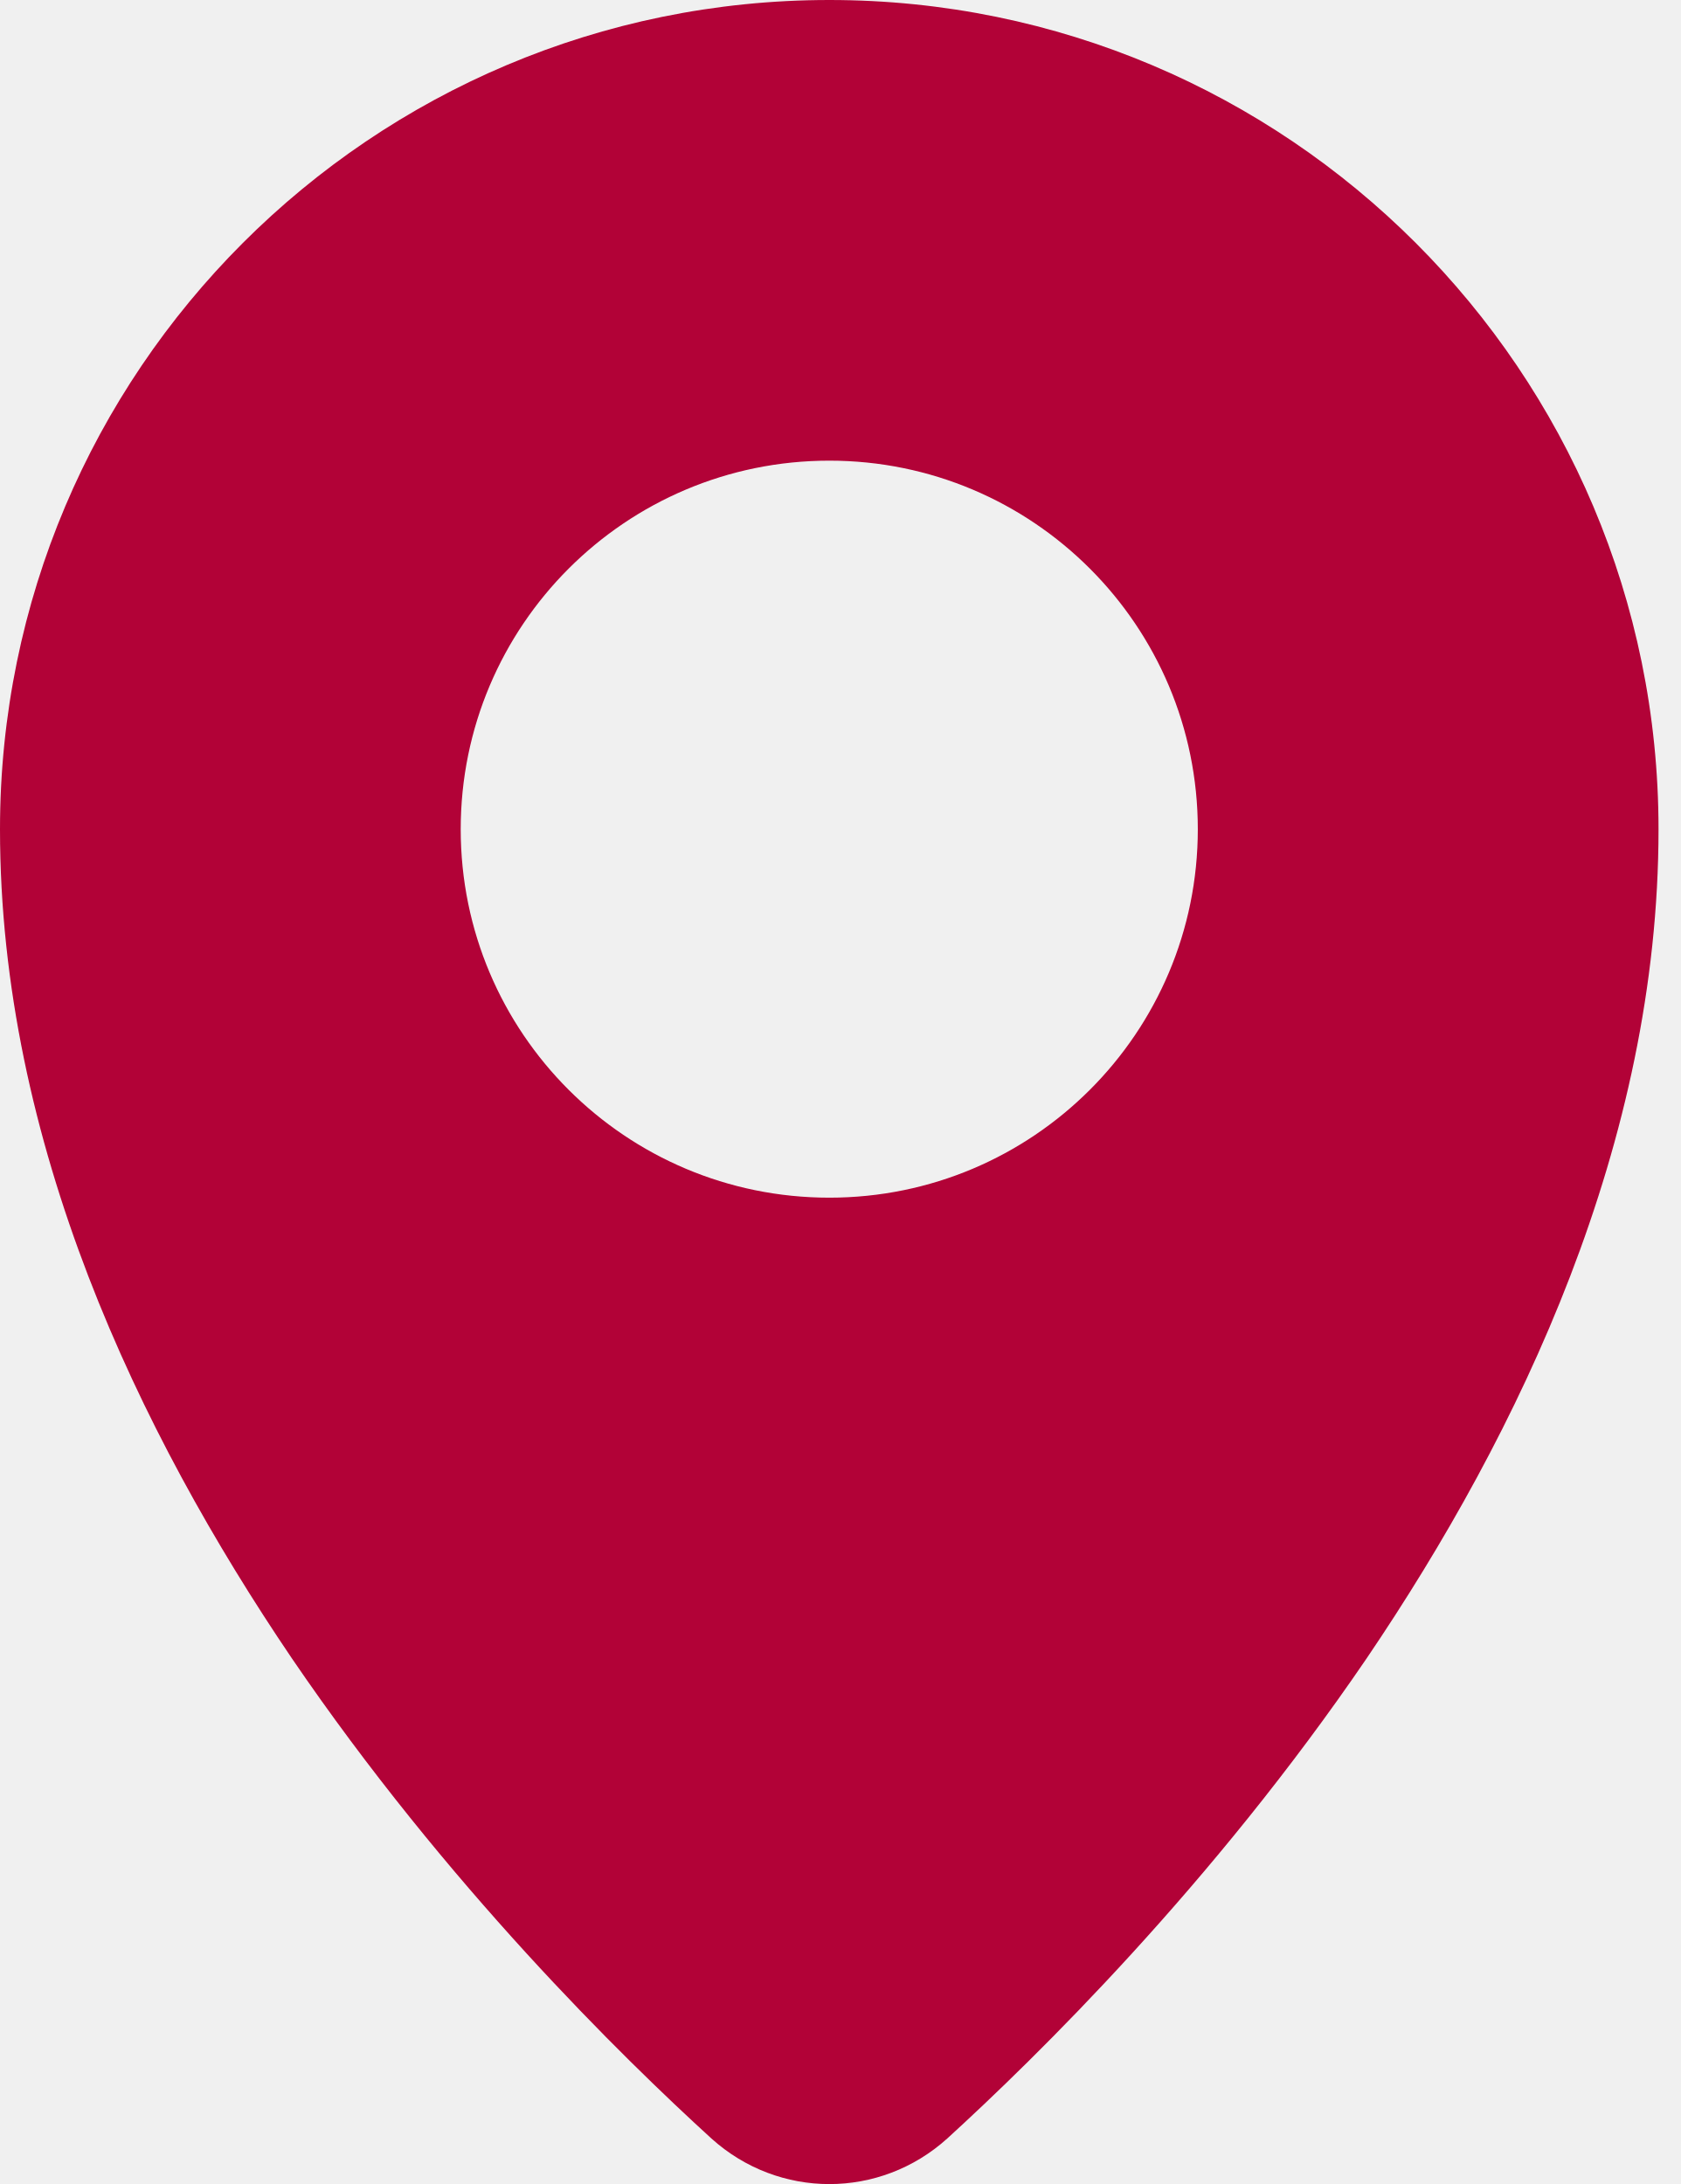
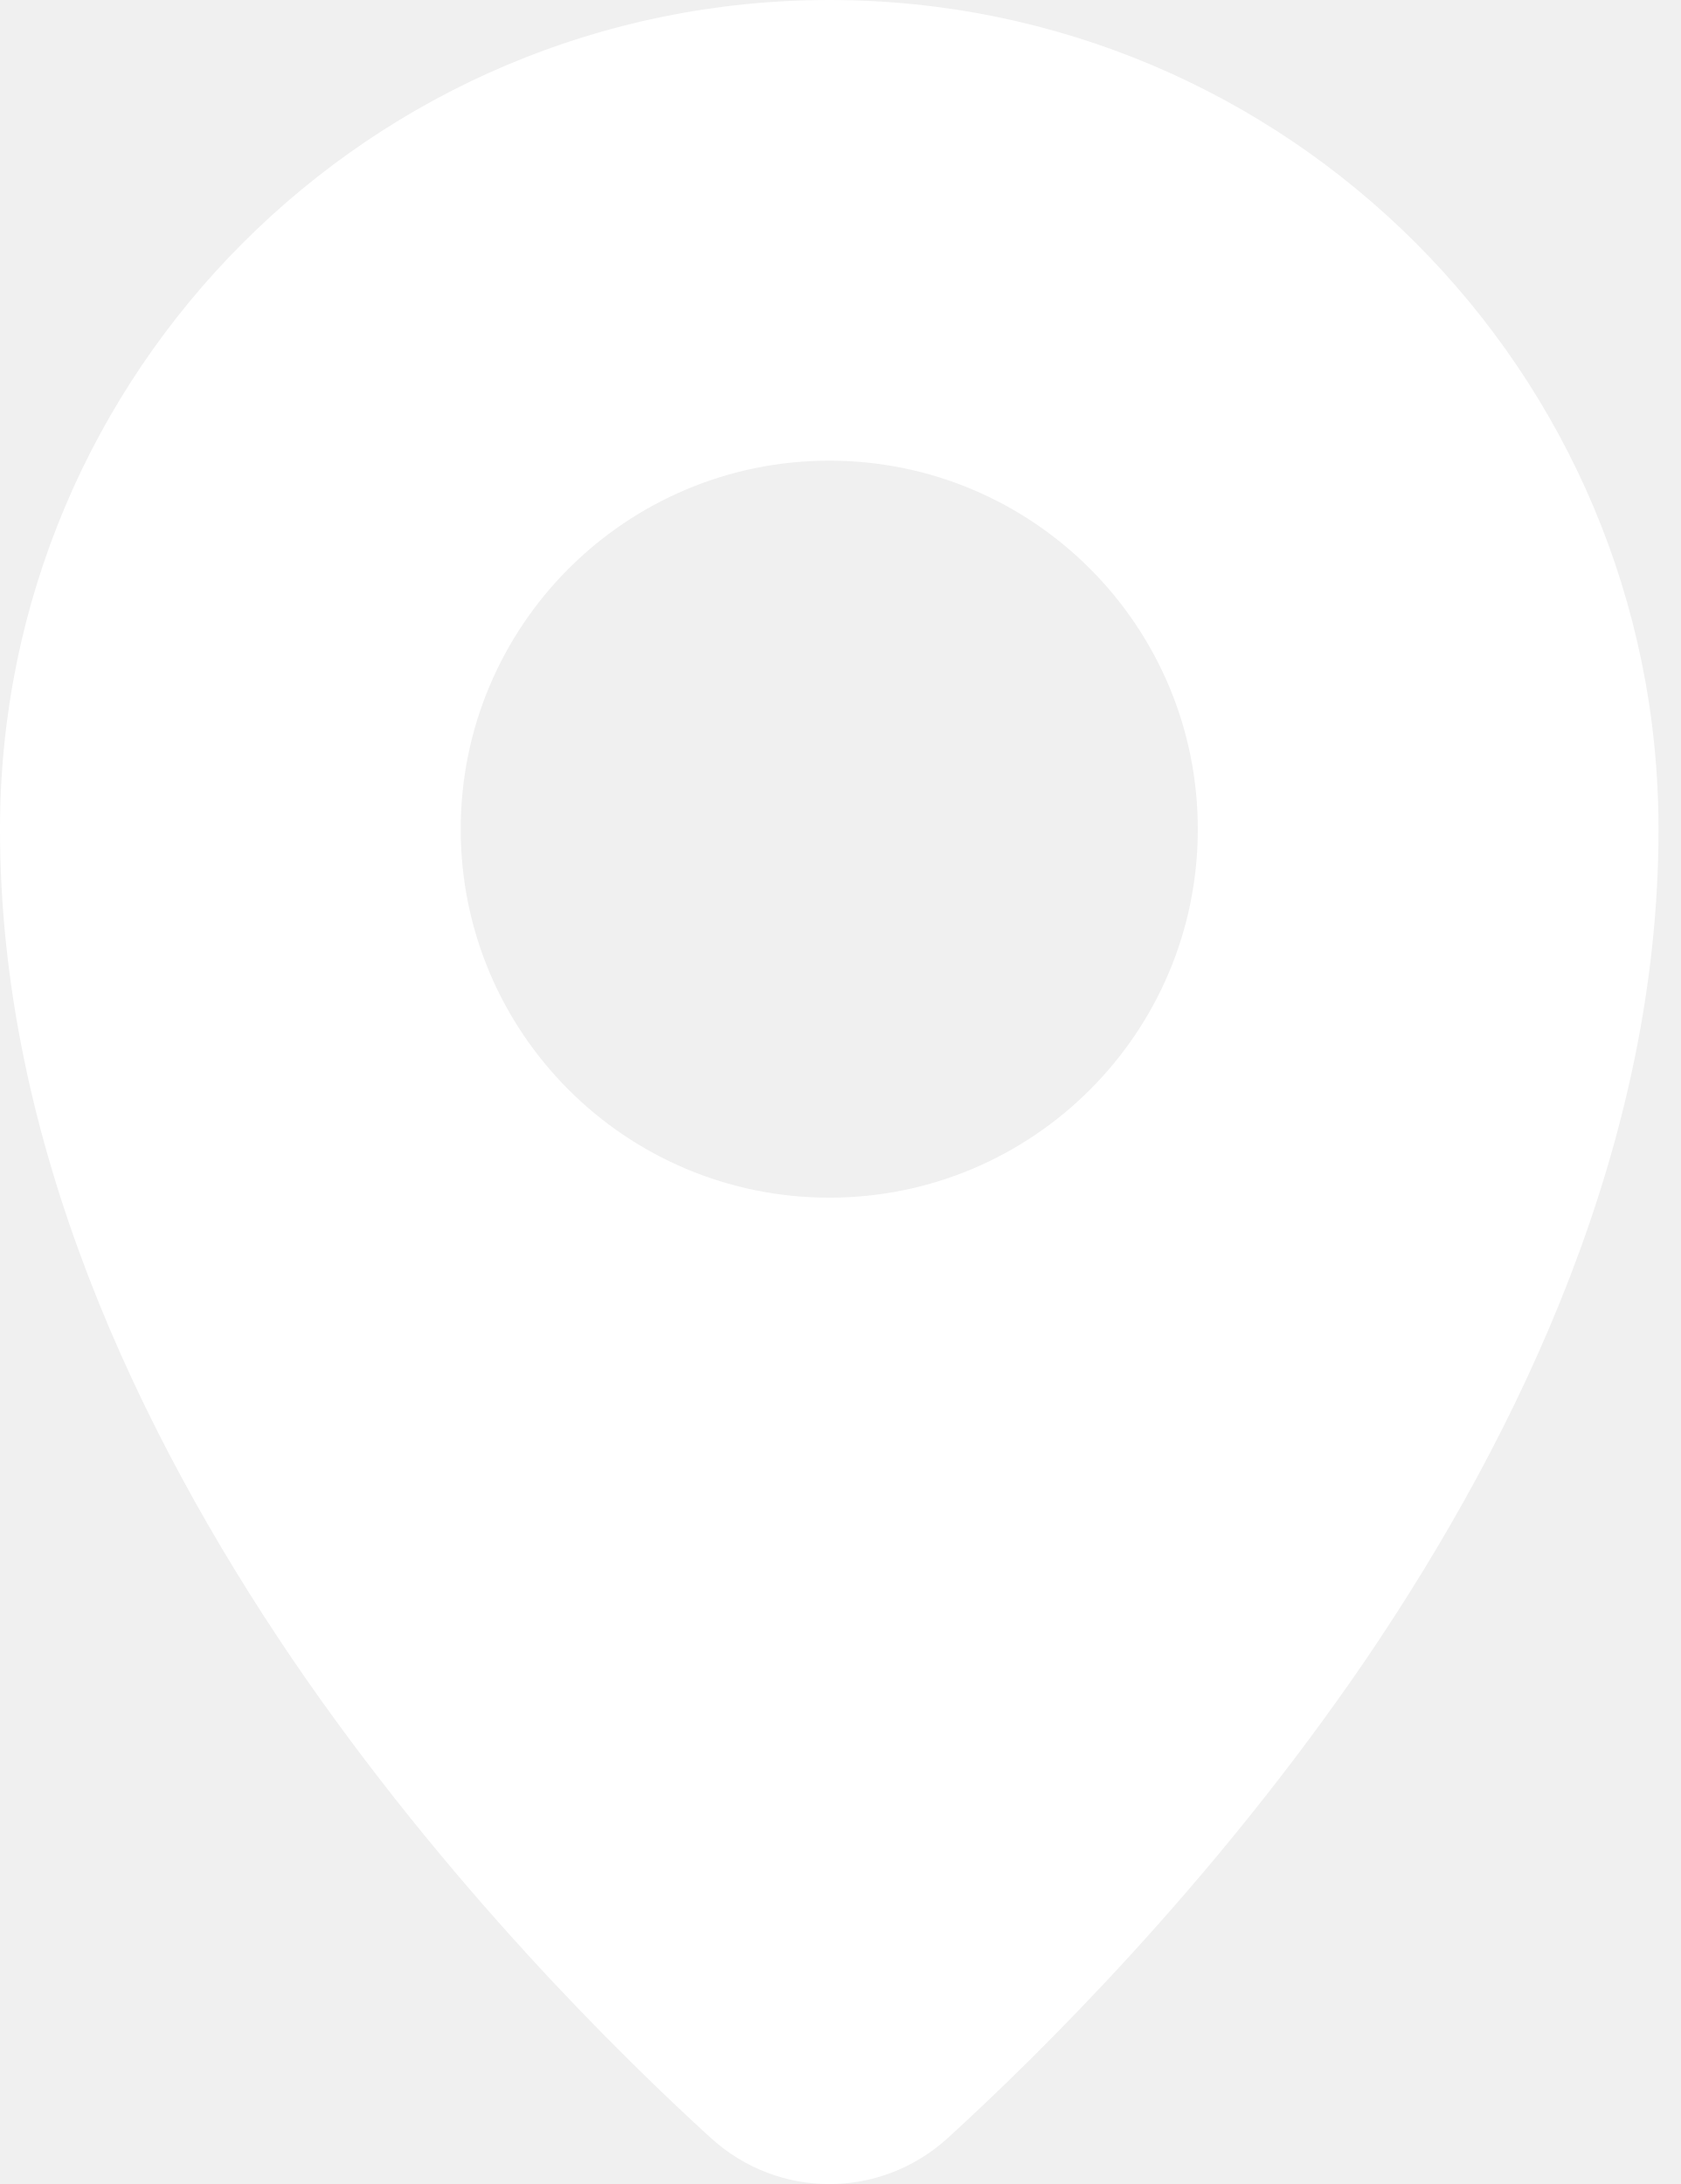
<svg xmlns="http://www.w3.org/2000/svg" width="10" height="13" viewBox="0 0 10 13" fill="none">
-   <path fill-rule="evenodd" clip-rule="evenodd" d="M0 4.936C0 2.21 2.21 0 4.936 0C7.662 0 9.871 2.21 9.871 4.936C9.871 6.8 9.048 8.522 8.134 9.871C7.215 11.22 6.167 12.246 5.638 12.729C5.237 13.091 4.635 13.091 4.234 12.729C3.704 12.246 2.656 11.22 1.737 9.871C0.823 8.522 0 6.8 0 4.936ZM4.936 2.742C3.724 2.742 2.742 3.724 2.742 4.936C2.742 6.148 3.724 7.129 4.936 7.129C6.147 7.129 7.129 6.148 7.129 4.936C7.129 3.724 6.147 2.742 4.936 2.742Z" fill="#B20237" />
+   <path fill-rule="evenodd" clip-rule="evenodd" d="M0 4.936C0 2.21 2.21 0 4.936 0C7.662 0 9.871 2.21 9.871 4.936C9.871 6.8 9.048 8.522 8.134 9.871C7.215 11.22 6.167 12.246 5.638 12.729C5.237 13.091 4.635 13.091 4.234 12.729C3.704 12.246 2.656 11.22 1.737 9.871C0.823 8.522 0 6.8 0 4.936ZM4.936 2.742C3.724 2.742 2.742 3.724 2.742 4.936C2.742 6.148 3.724 7.129 4.936 7.129C6.147 7.129 7.129 6.148 7.129 4.936C7.129 3.724 6.147 2.742 4.936 2.742Z" fill="#fff" />
</svg>
